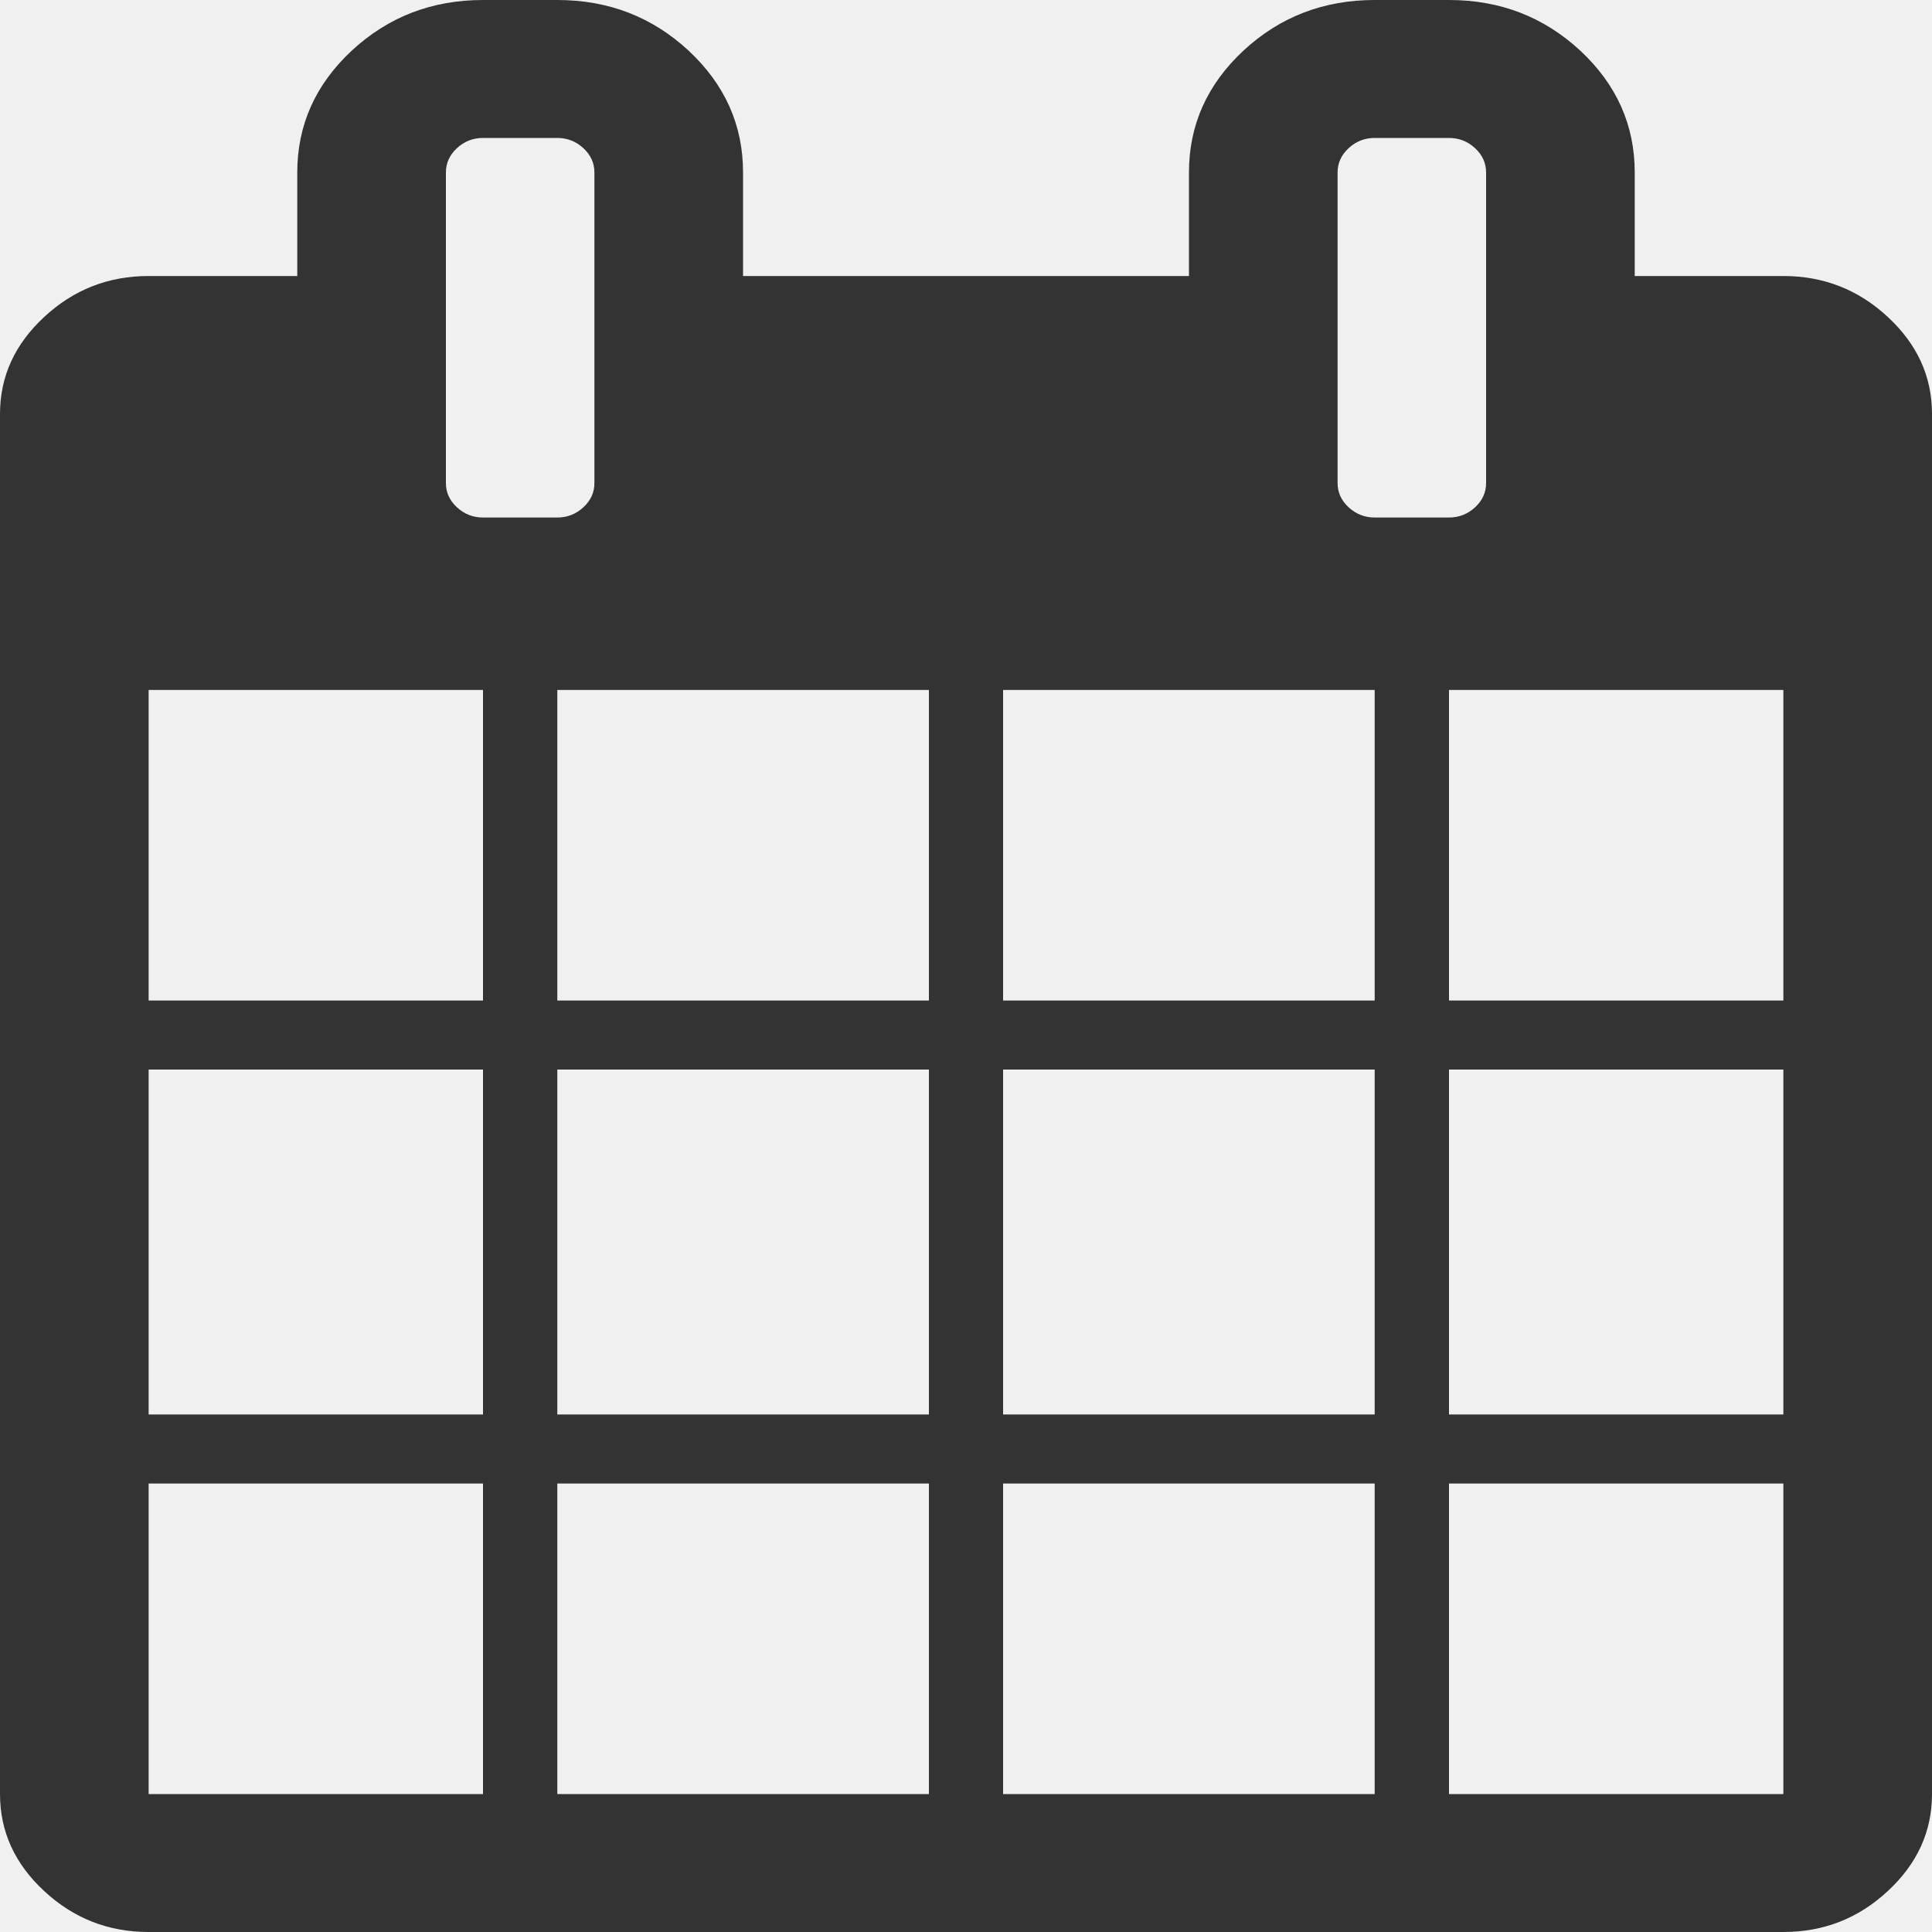
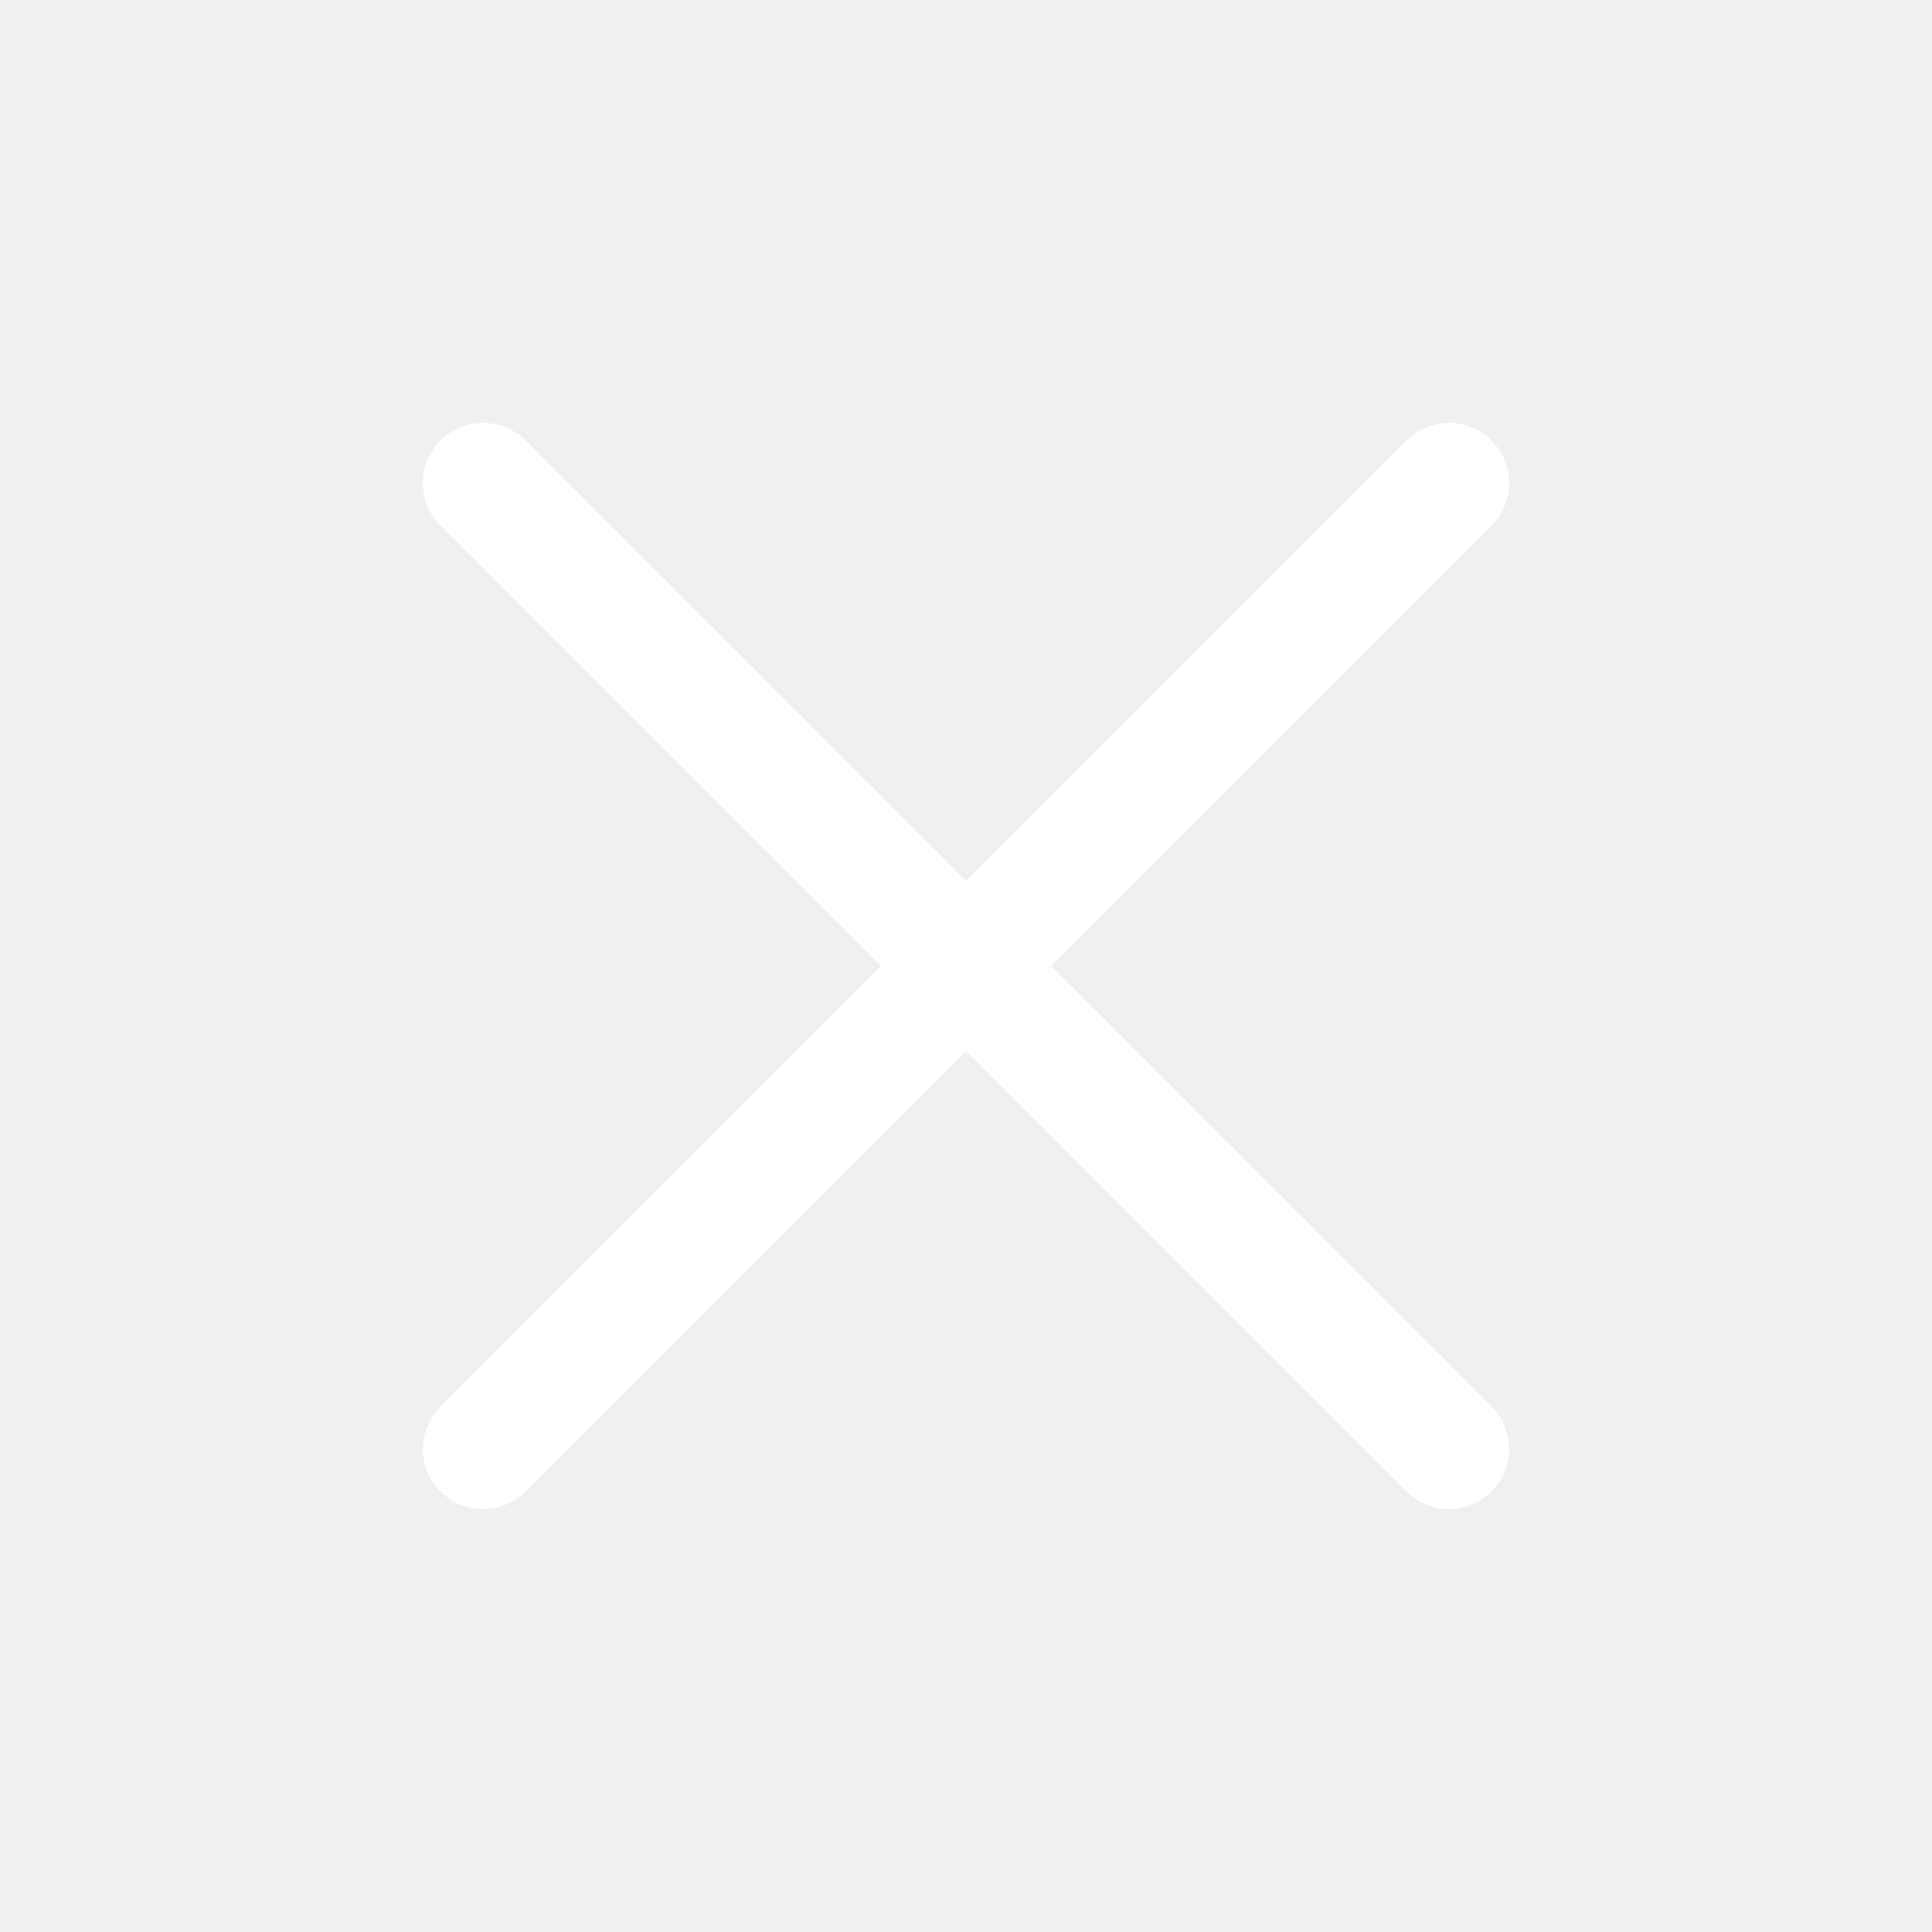
- <svg xmlns="http://www.w3.org/2000/svg" version="1.1" width="15px" height="15px">
-   <g transform="matrix(1 0 0 1 -750 -752 )">
-     <path d="M 1.154 11.518  L 1.154 13.929  L 3.75 13.929  L 3.75 11.518  L 1.154 11.518  Z M 4.327 11.518  L 4.327 13.929  L 7.212 13.929  L 7.212 11.518  L 4.327 11.518  Z M 1.154 8.304  L 1.154 10.982  L 3.75 10.982  L 3.75 8.304  L 1.154 8.304  Z M 4.327 8.304  L 4.327 10.982  L 7.212 10.982  L 7.212 8.304  L 4.327 8.304  Z M 1.154 5.357  L 1.154 7.768  L 3.75 7.768  L 3.75 5.357  L 1.154 5.357  Z M 7.788 11.518  L 7.788 13.929  L 10.673 13.929  L 10.673 11.518  L 7.788 11.518  Z M 4.327 5.357  L 4.327 7.768  L 7.212 7.768  L 7.212 5.357  L 4.327 5.357  Z M 11.25 11.518  L 11.25 13.929  L 13.846 13.929  L 13.846 11.518  L 11.25 11.518  Z M 7.788 8.304  L 7.788 10.982  L 10.673 10.982  L 10.673 8.304  L 7.788 8.304  Z M 4.53 3.938  C 4.587 3.885  4.615 3.823  4.615 3.75  L 4.615 1.339  C 4.615 1.267  4.587 1.204  4.53 1.151  C 4.473 1.098  4.405 1.071  4.327 1.071  L 3.75 1.071  C 3.672 1.071  3.604 1.098  3.547 1.151  C 3.49 1.204  3.462 1.267  3.462 1.339  L 3.462 3.75  C 3.462 3.823  3.49 3.885  3.547 3.938  C 3.604 3.991  3.672 4.018  3.75 4.018  L 4.327 4.018  C 4.405 4.018  4.473 3.991  4.53 3.938  Z M 11.25 8.304  L 11.25 10.982  L 13.846 10.982  L 13.846 8.304  L 11.25 8.304  Z M 7.788 5.357  L 7.788 7.768  L 10.673 7.768  L 10.673 5.357  L 7.788 5.357  Z M 11.25 5.357  L 11.25 7.768  L 13.846 7.768  L 13.846 5.357  L 11.25 5.357  Z M 11.453 3.938  C 11.51 3.885  11.538 3.823  11.538 3.75  L 11.538 1.339  C 11.538 1.267  11.51 1.204  11.453 1.151  C 11.396 1.098  11.328 1.071  11.25 1.071  L 10.673 1.071  C 10.595 1.071  10.527 1.098  10.47 1.151  C 10.413 1.204  10.385 1.267  10.385 1.339  L 10.385 3.75  C 10.385 3.823  10.413 3.885  10.47 3.938  C 10.527 3.991  10.595 4.018  10.673 4.018  L 11.25 4.018  C 11.328 4.018  11.396 3.991  11.453 3.938  Z M 14.657 2.461  C 14.886 2.673  15 2.924  15 3.214  L 15 13.929  C 15 14.219  14.886 14.47  14.657 14.682  C 14.429 14.894  14.159 15  13.846 15  L 1.154 15  C 0.841 15  0.571 14.894  0.343 14.682  C 0.114 14.47  0 14.219  0 13.929  L 0 3.214  C 0 2.924  0.114 2.673  0.343 2.461  C 0.571 2.249  0.841 2.143  1.154 2.143  L 2.308 2.143  L 2.308 1.339  C 2.308 0.971  2.449 0.656  2.731 0.393  C 3.014 0.131  3.353 0  3.75 0  L 4.327 0  C 4.724 0  5.063 0.131  5.346 0.393  C 5.628 0.656  5.769 0.971  5.769 1.339  L 5.769 2.143  L 9.231 2.143  L 9.231 1.339  C 9.231 0.971  9.372 0.656  9.654 0.393  C 9.937 0.131  10.276 0  10.673 0  L 11.25 0  C 11.647 0  11.986 0.131  12.269 0.393  C 12.551 0.656  12.692 0.971  12.692 1.339  L 12.692 2.143  L 13.846 2.143  C 14.159 2.143  14.429 2.249  14.657 2.461  Z " fill-rule="nonzero" fill="#333333" stroke="none" transform="matrix(1 0 0 1 750 752 )" />
-   </g>
+ <svg xmlns="http://www.w3.org/2000/svg" t="1563352004231" class="icon" viewBox="0 0 1024 1024" version="1.1" p-id="2042" height="200" width="200">
+   <path d="M512 466.944l233.472-233.472a31.744 31.744 0 0 1 45.056 45.056L557.056 512l233.472 233.472a31.744 31.744 0 0 1-45.056 45.056L512 557.056l-233.472 233.472a31.744 31.744 0 0 1-45.056-45.056L466.944 512 233.472 278.528a31.744 31.744 0 0 1 45.056-45.056z" p-id="2043" fill="#ffffff" />
</svg>
